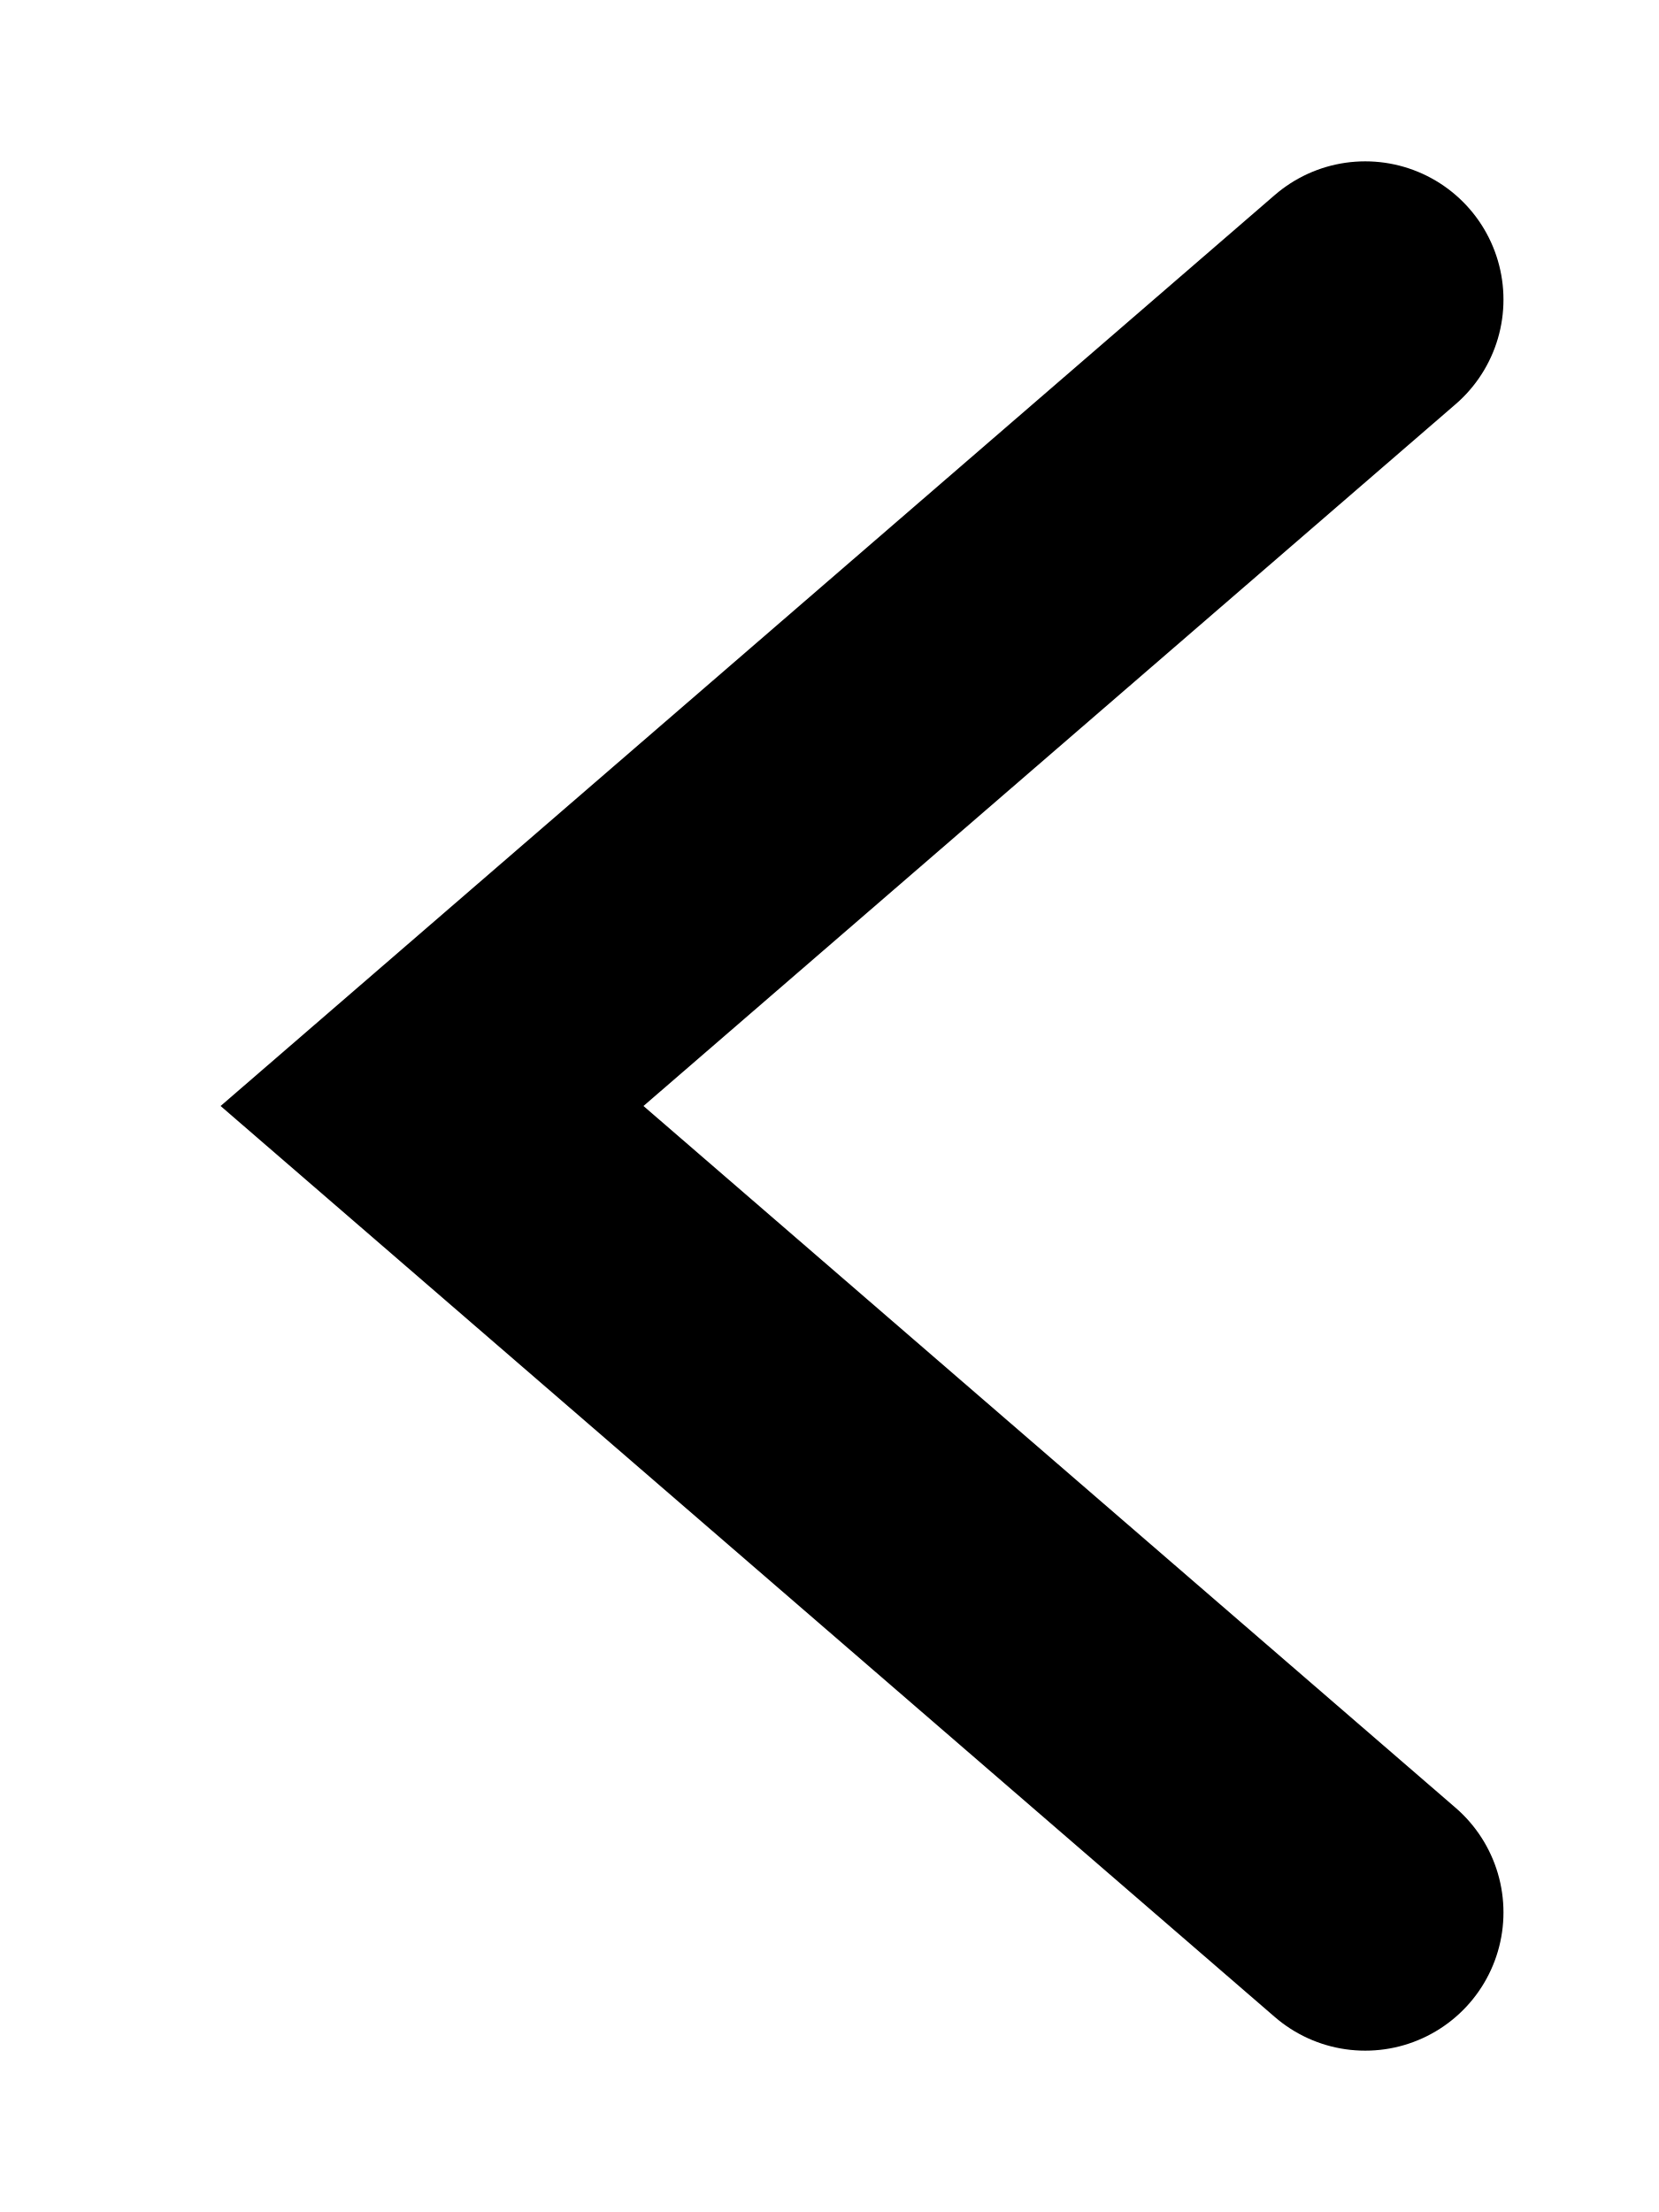
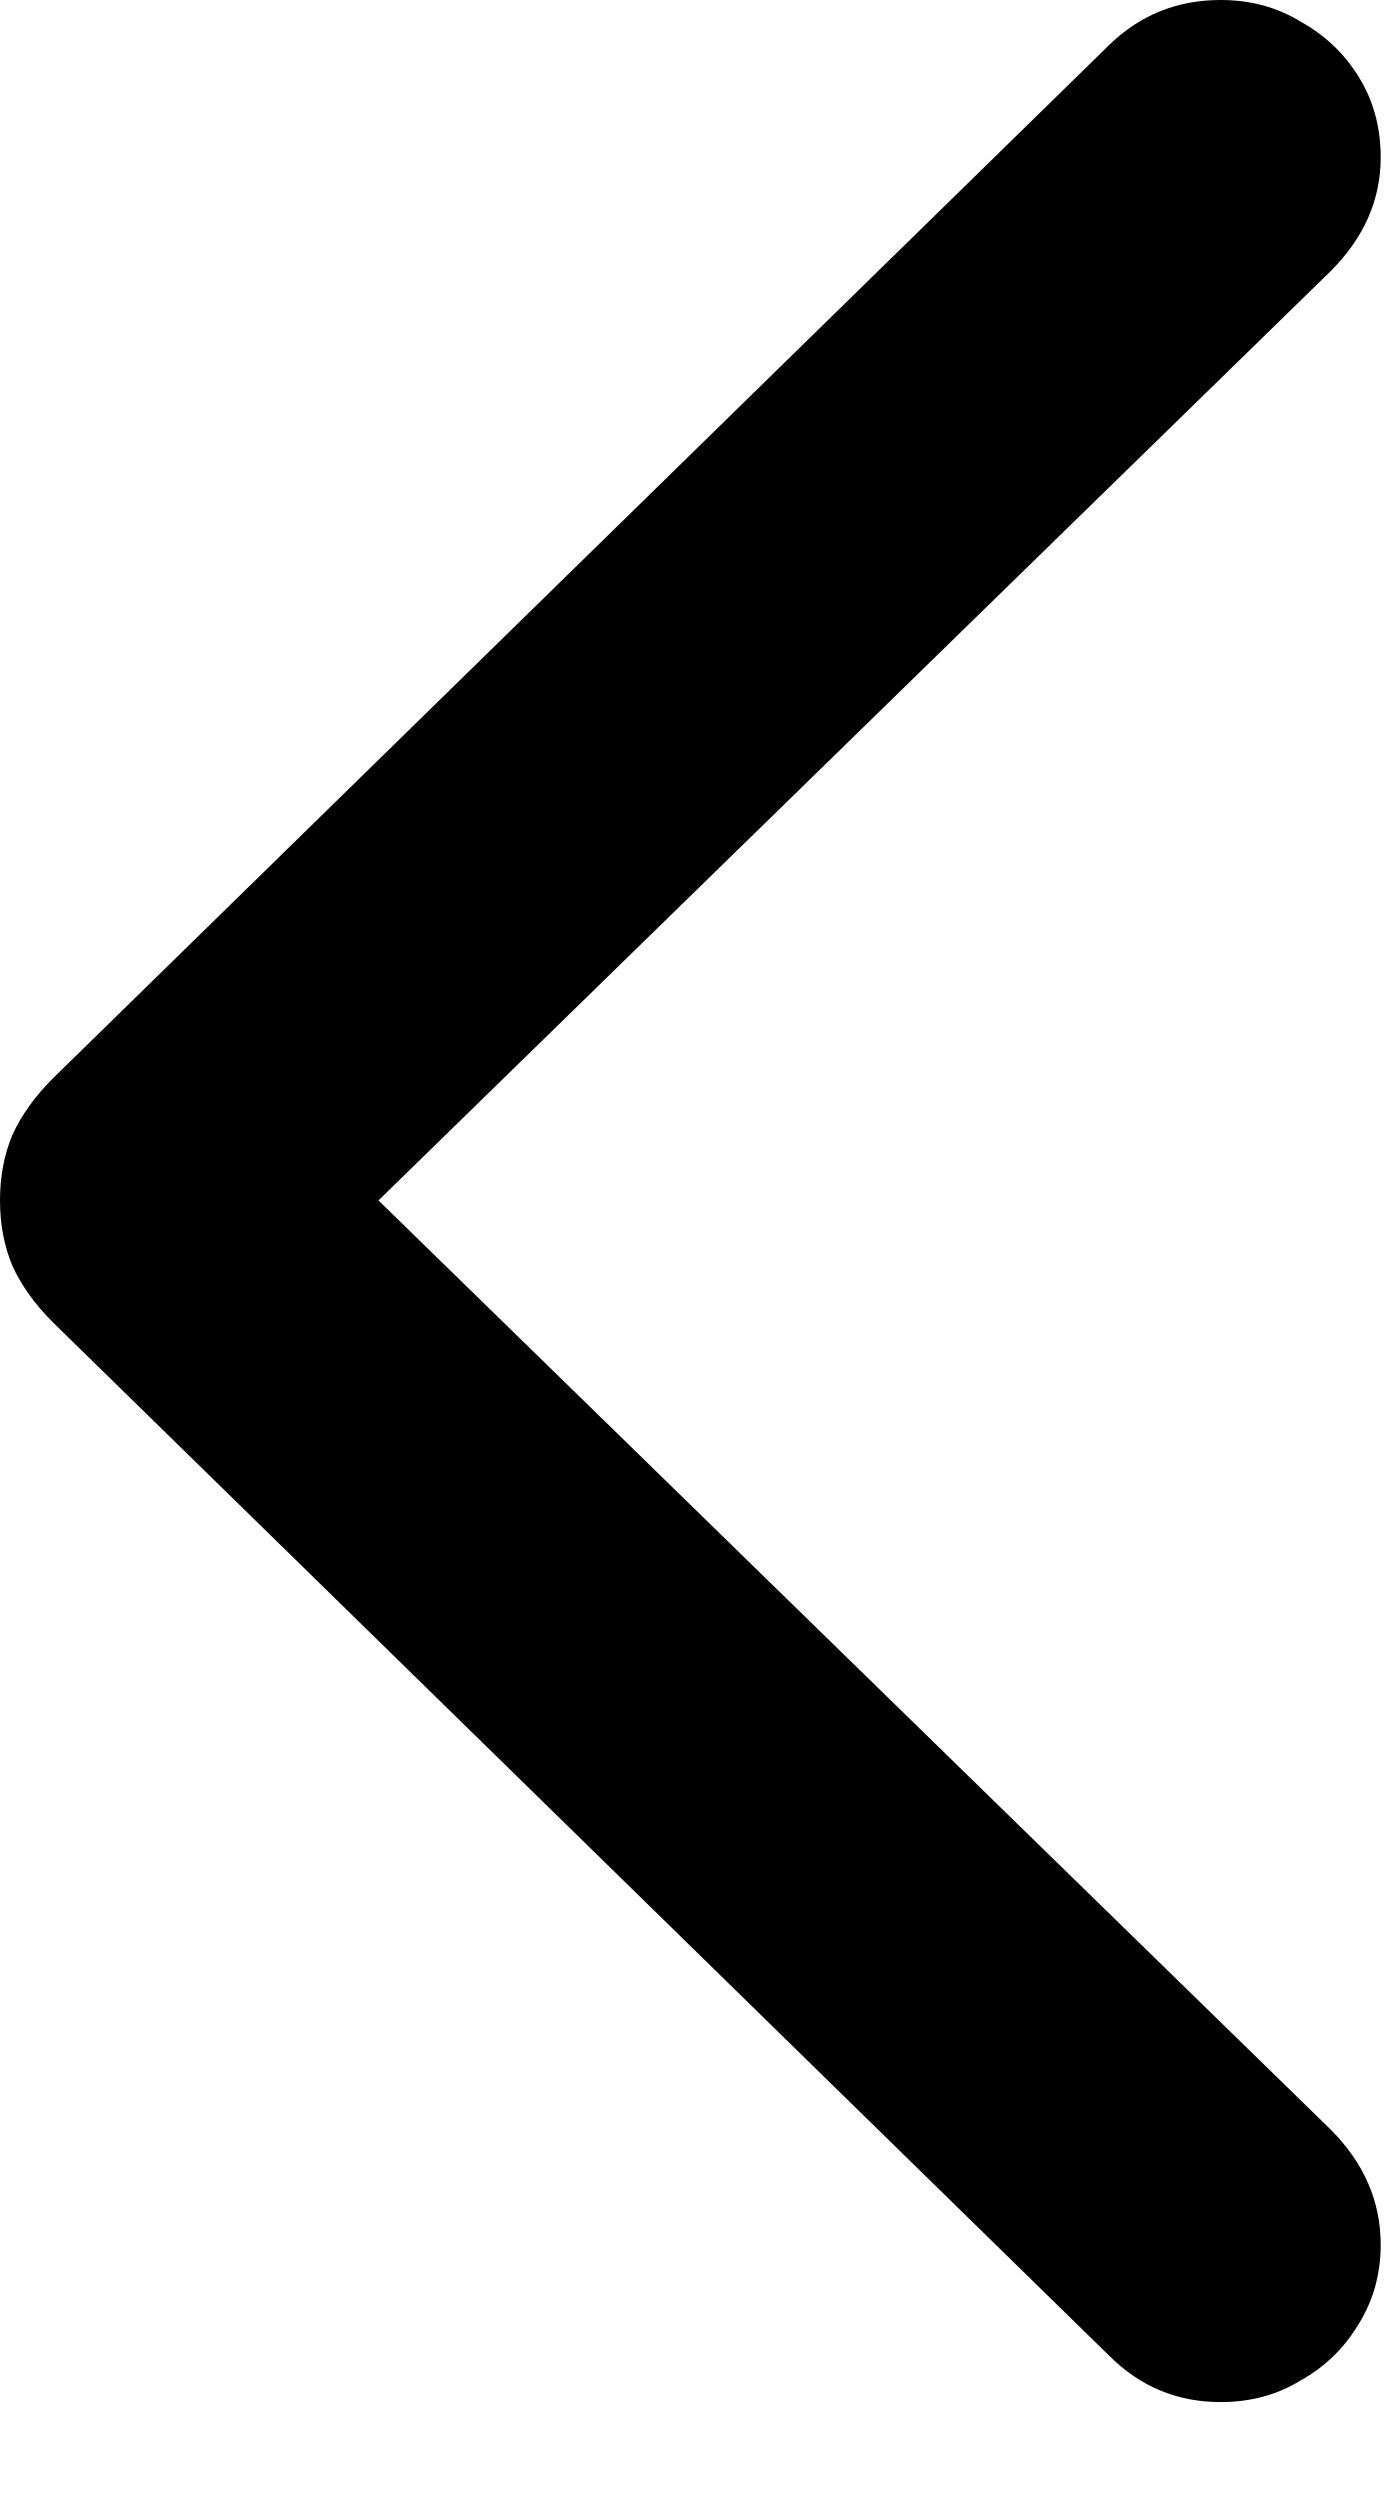
- <svg xmlns="http://www.w3.org/2000/svg" width="12" height="16" viewBox="0 0 12 16" fill="none">
-   <path d="M9.875 2.167L3.125 8L9.875 13.833" stroke="currentColor" stroke-width="2" stroke-linecap="round" />
+ <svg xmlns="http://www.w3.org/2000/svg" width="10" height="18" viewBox="0 0 10 18" fill="none">
+   <path d="M0 8.643C0 8.473 0.029 8.317 0.088 8.174C0.153 8.031 0.251 7.894 0.381 7.764L7.988 0.322C8.21 0.107 8.477 0 8.789 0C9.004 0 9.196 0.052 9.365 0.156C9.541 0.254 9.681 0.387 9.785 0.557C9.889 0.726 9.941 0.918 9.941 1.133C9.941 1.439 9.821 1.712 9.58 1.953L2.725 8.643L9.58 15.332C9.821 15.573 9.941 15.85 9.941 16.162C9.941 16.37 9.889 16.559 9.785 16.729C9.681 16.904 9.541 17.041 9.365 17.139C9.196 17.243 9.004 17.295 8.789 17.295C8.477 17.295 8.21 17.184 7.988 16.963L0.381 9.521C0.251 9.391 0.153 9.255 0.088 9.111C0.029 8.968 0 8.812 0 8.643Z" fill="currentColor" />
</svg>
